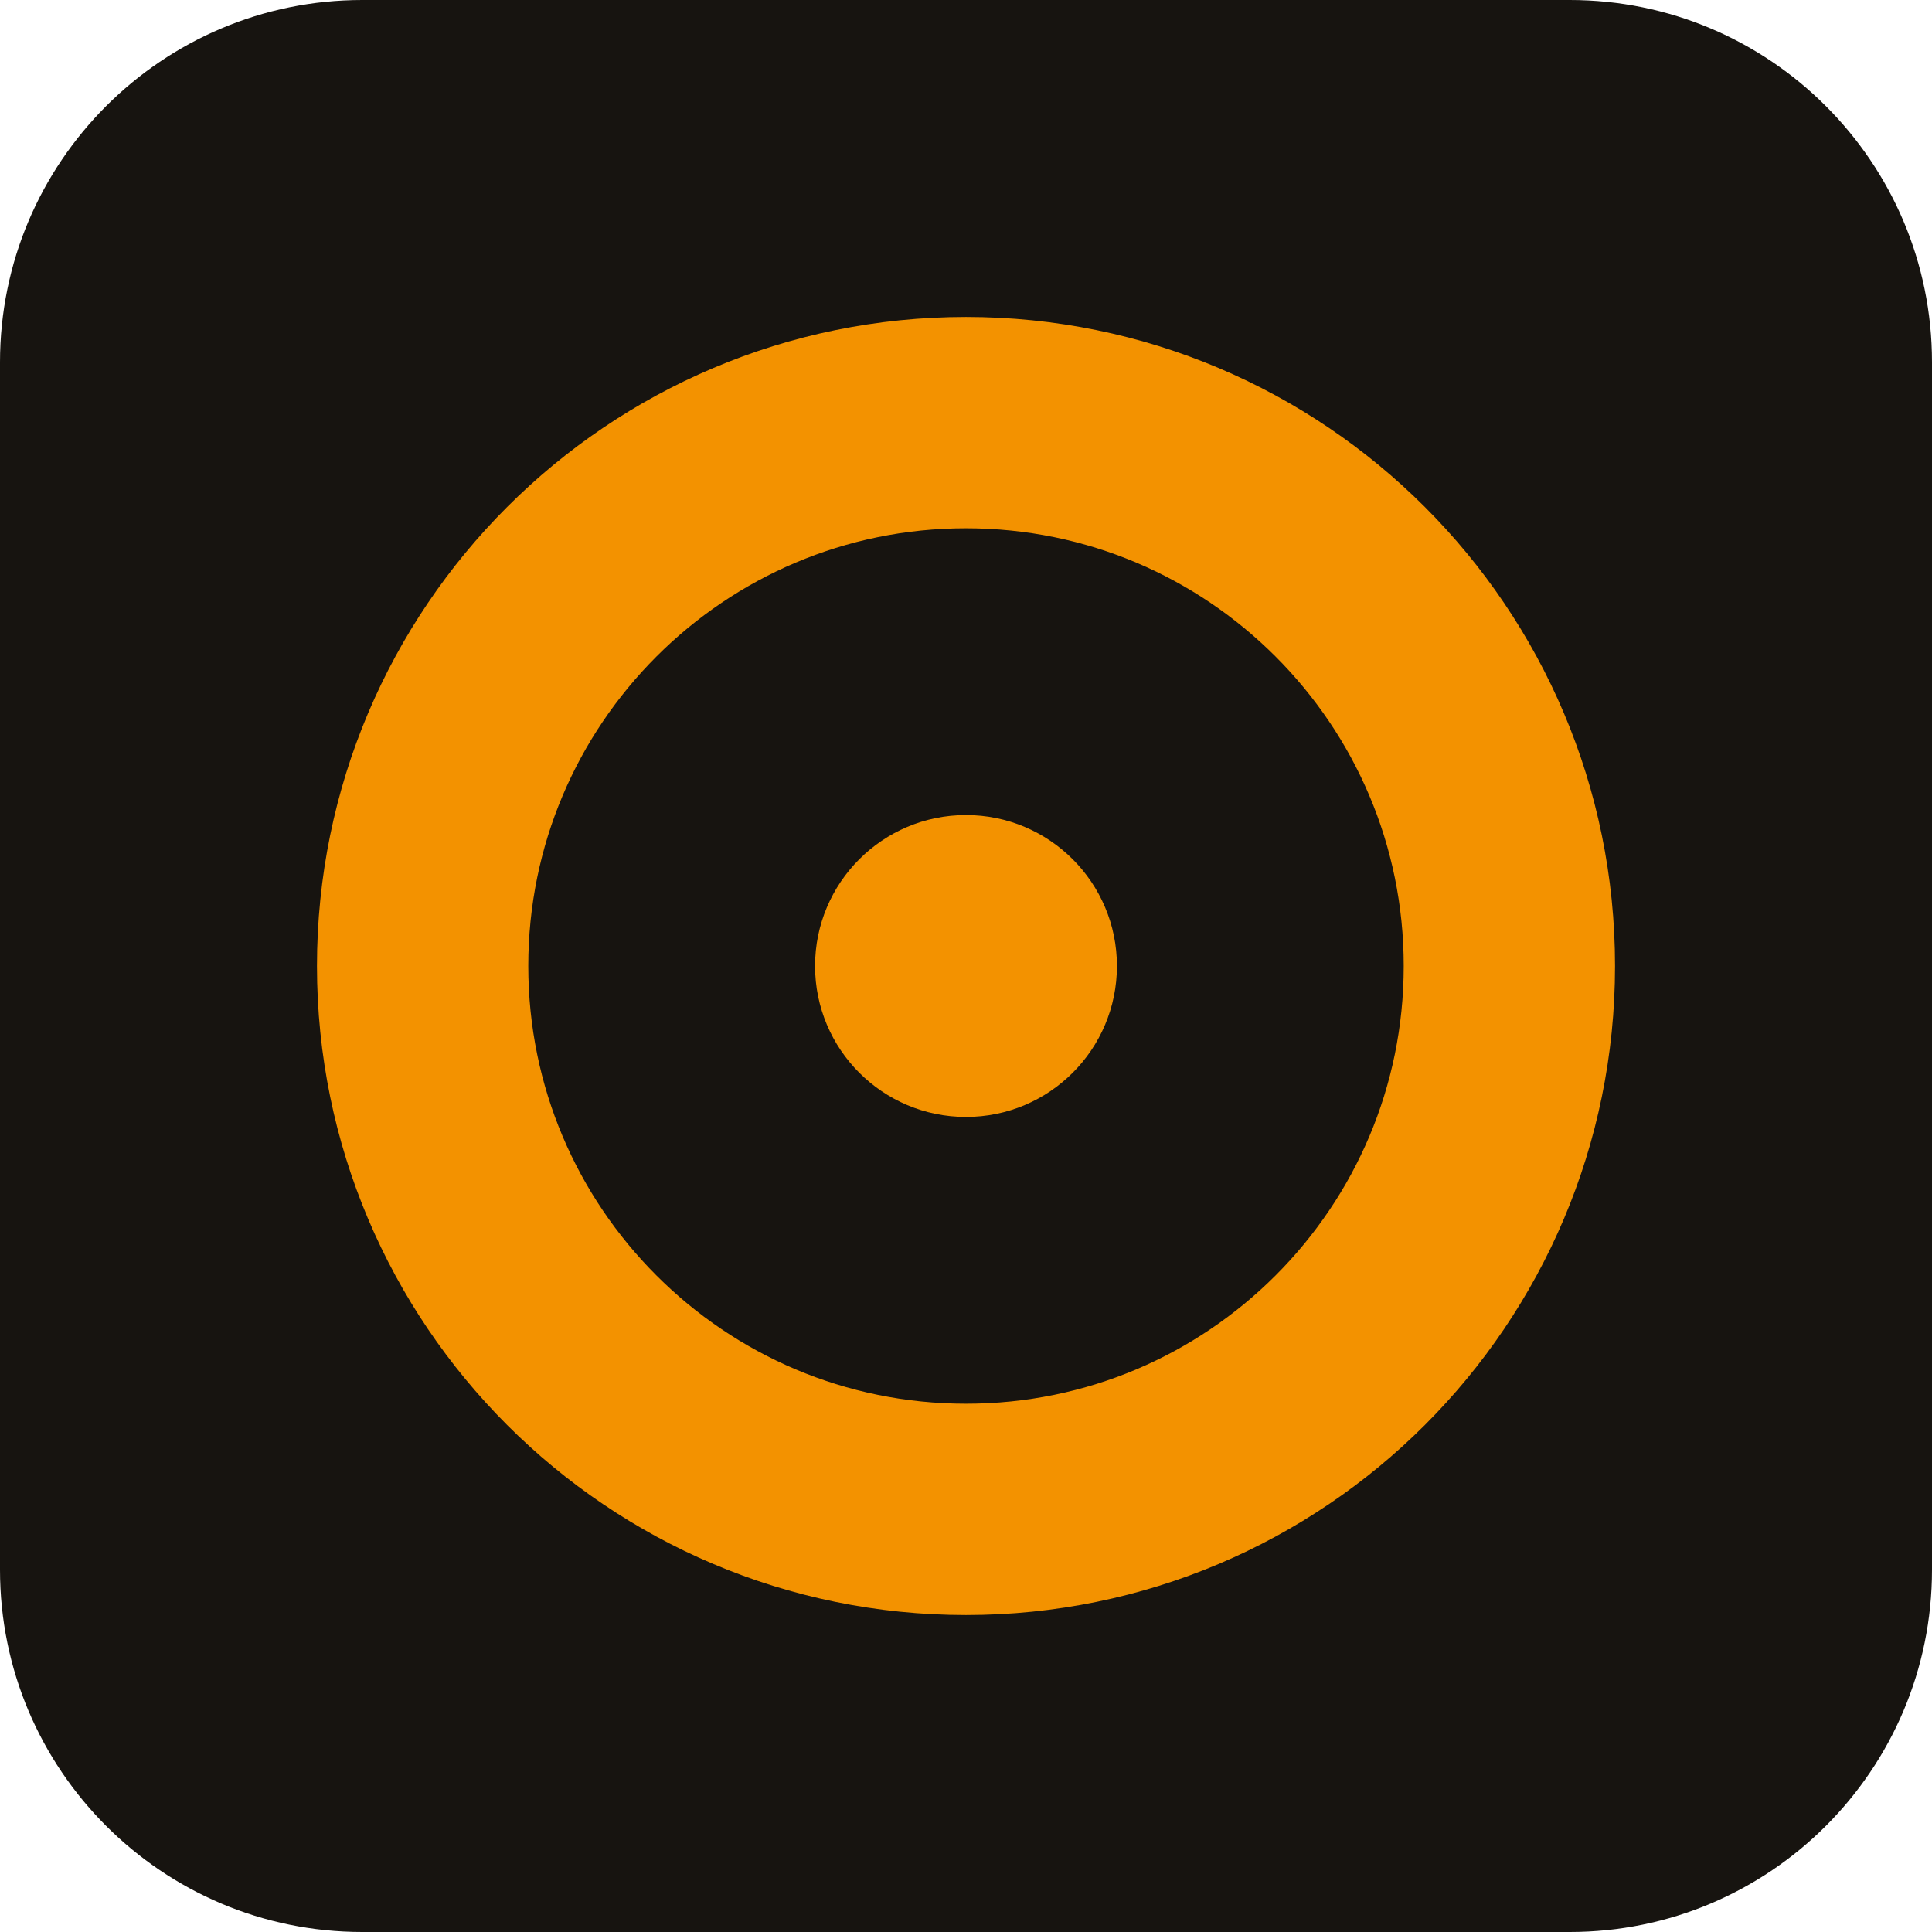
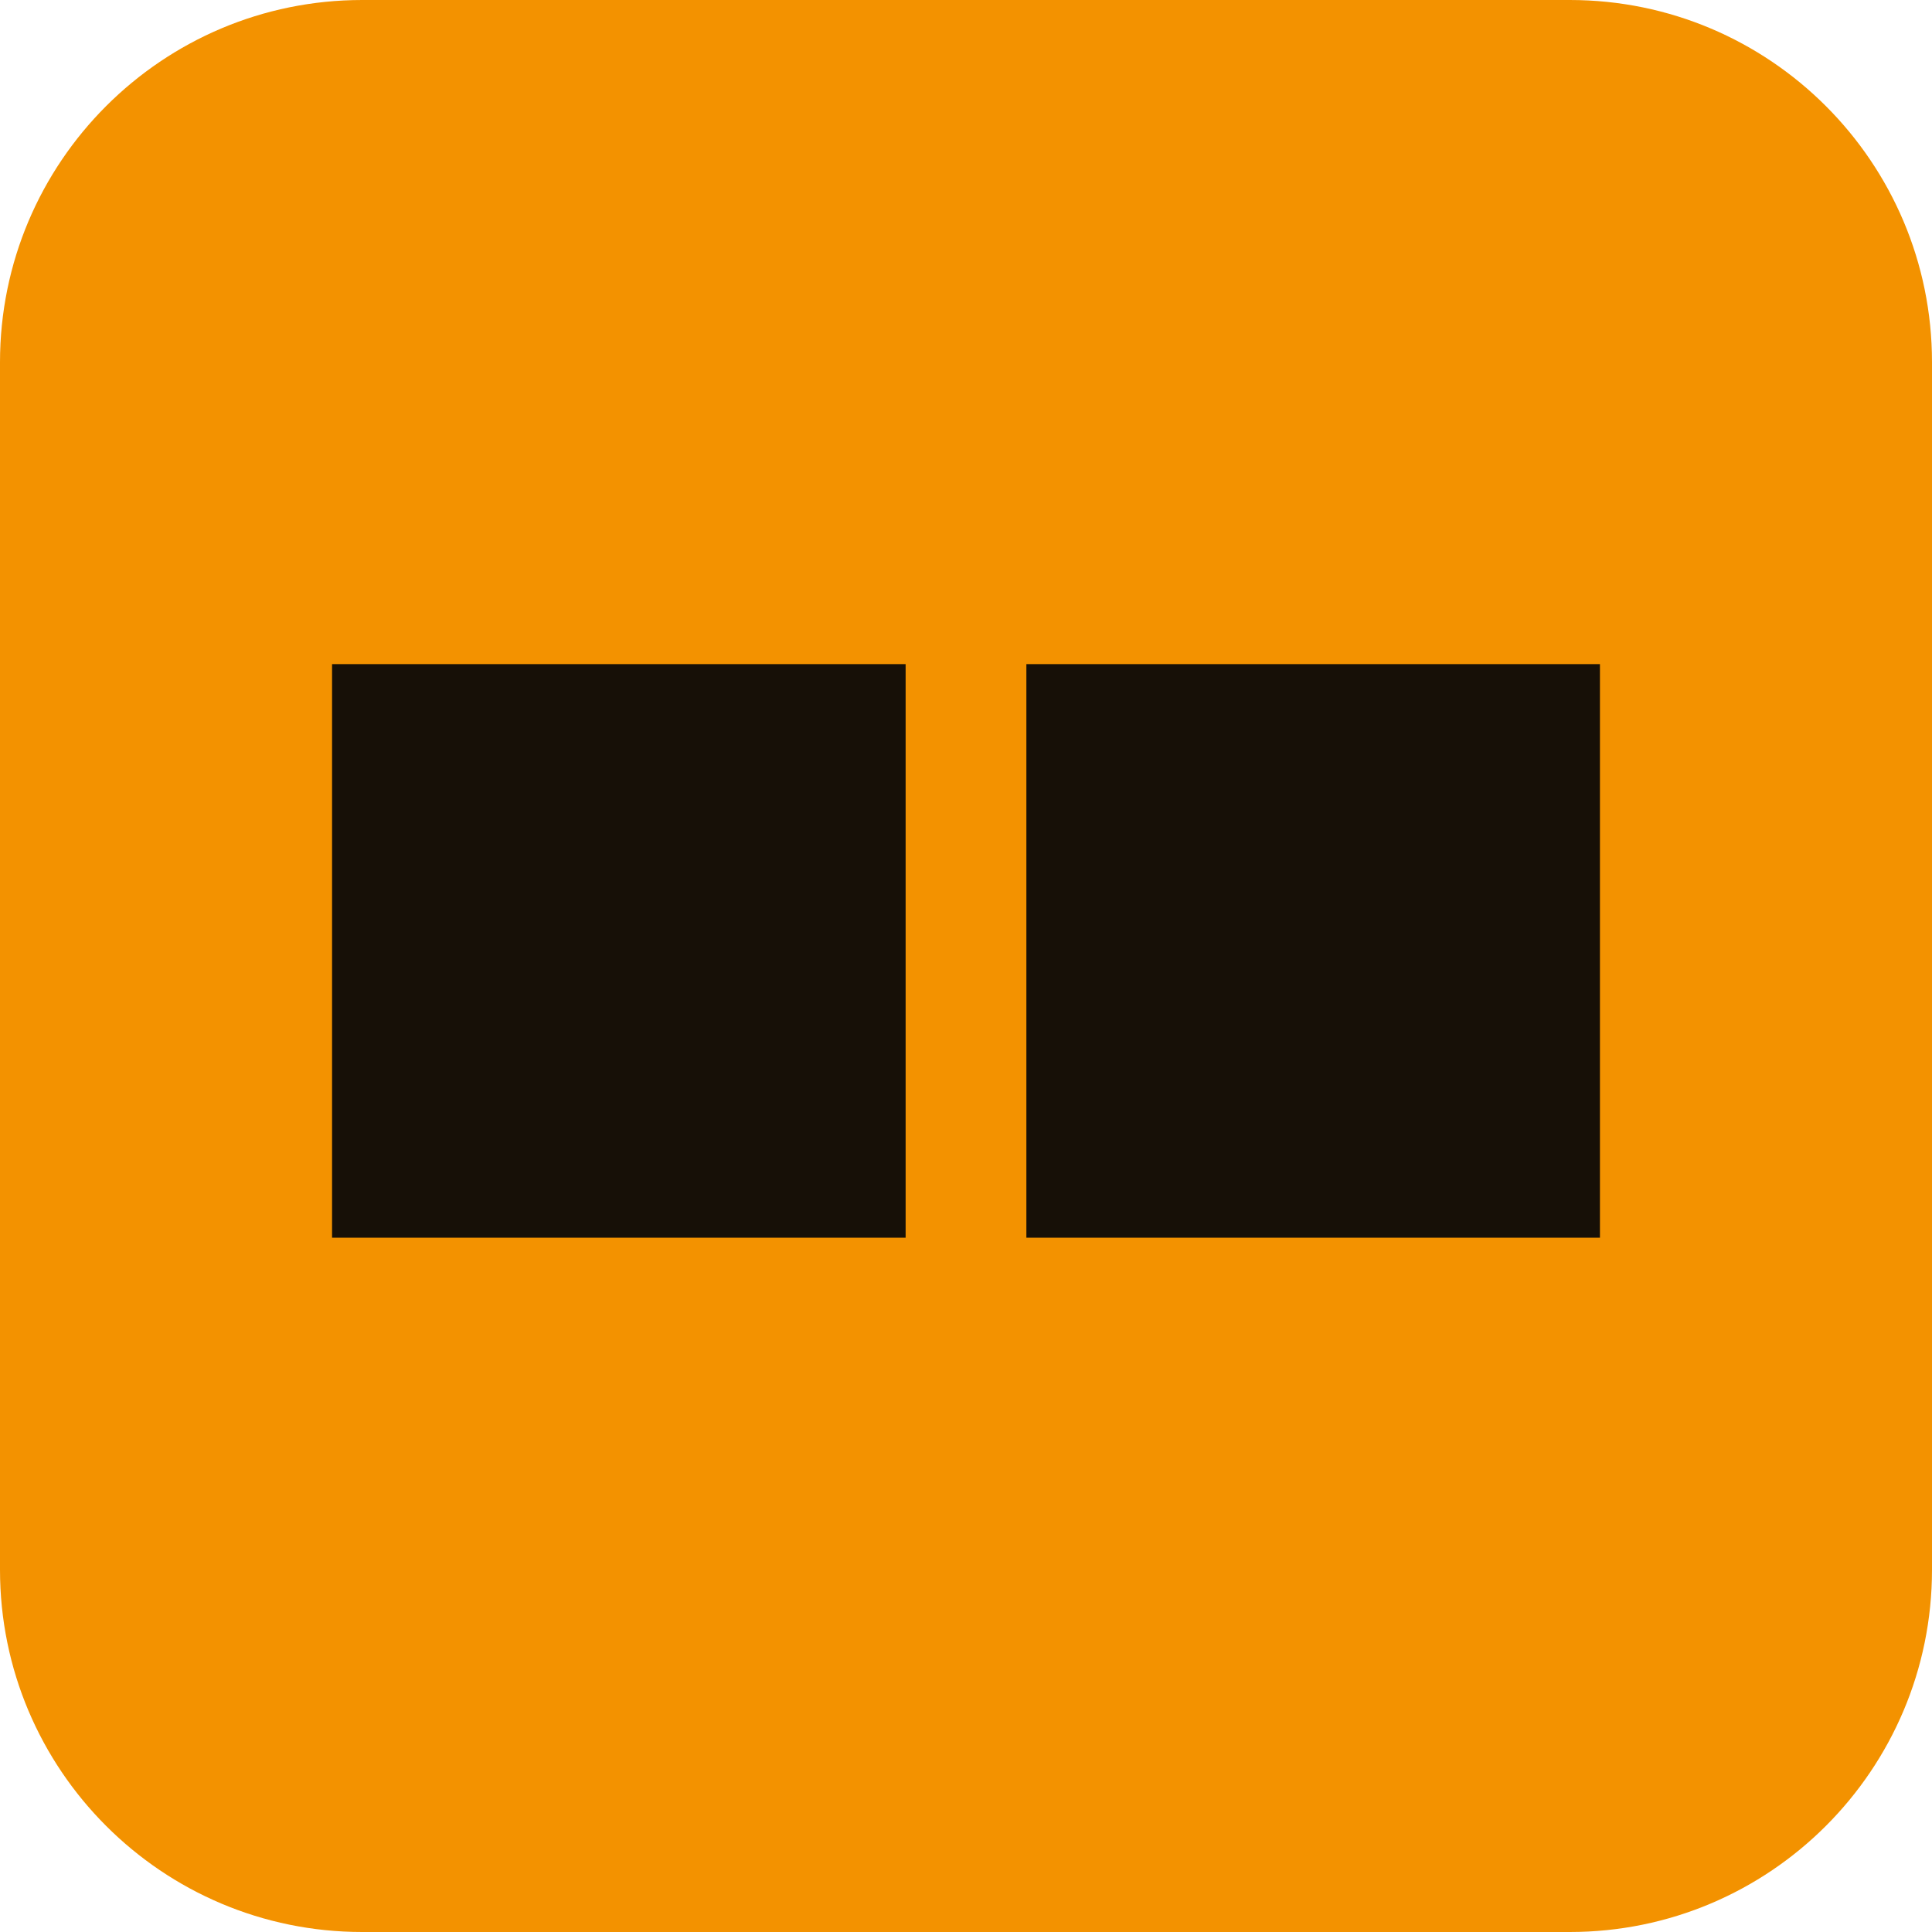
<svg xmlns="http://www.w3.org/2000/svg" viewBox="0 0 64 64">
-   <rect width="64" height="64" rx="12" fill="#171410" />
-   <circle cx="32" cy="32" r="18" fill="none" stroke="#f39200" stroke-width="7" />
-   <circle cx="32" cy="32" r="5" fill="#f39200" />
+   <rect width="64" height="64" rx="12" fill="#f39200" />
+   <rect x="11" y="22" width="19" height="19" fill="#171007" />
+   <rect x="34" y="22" width="19" height="19" fill="#171007" />
</svg>
